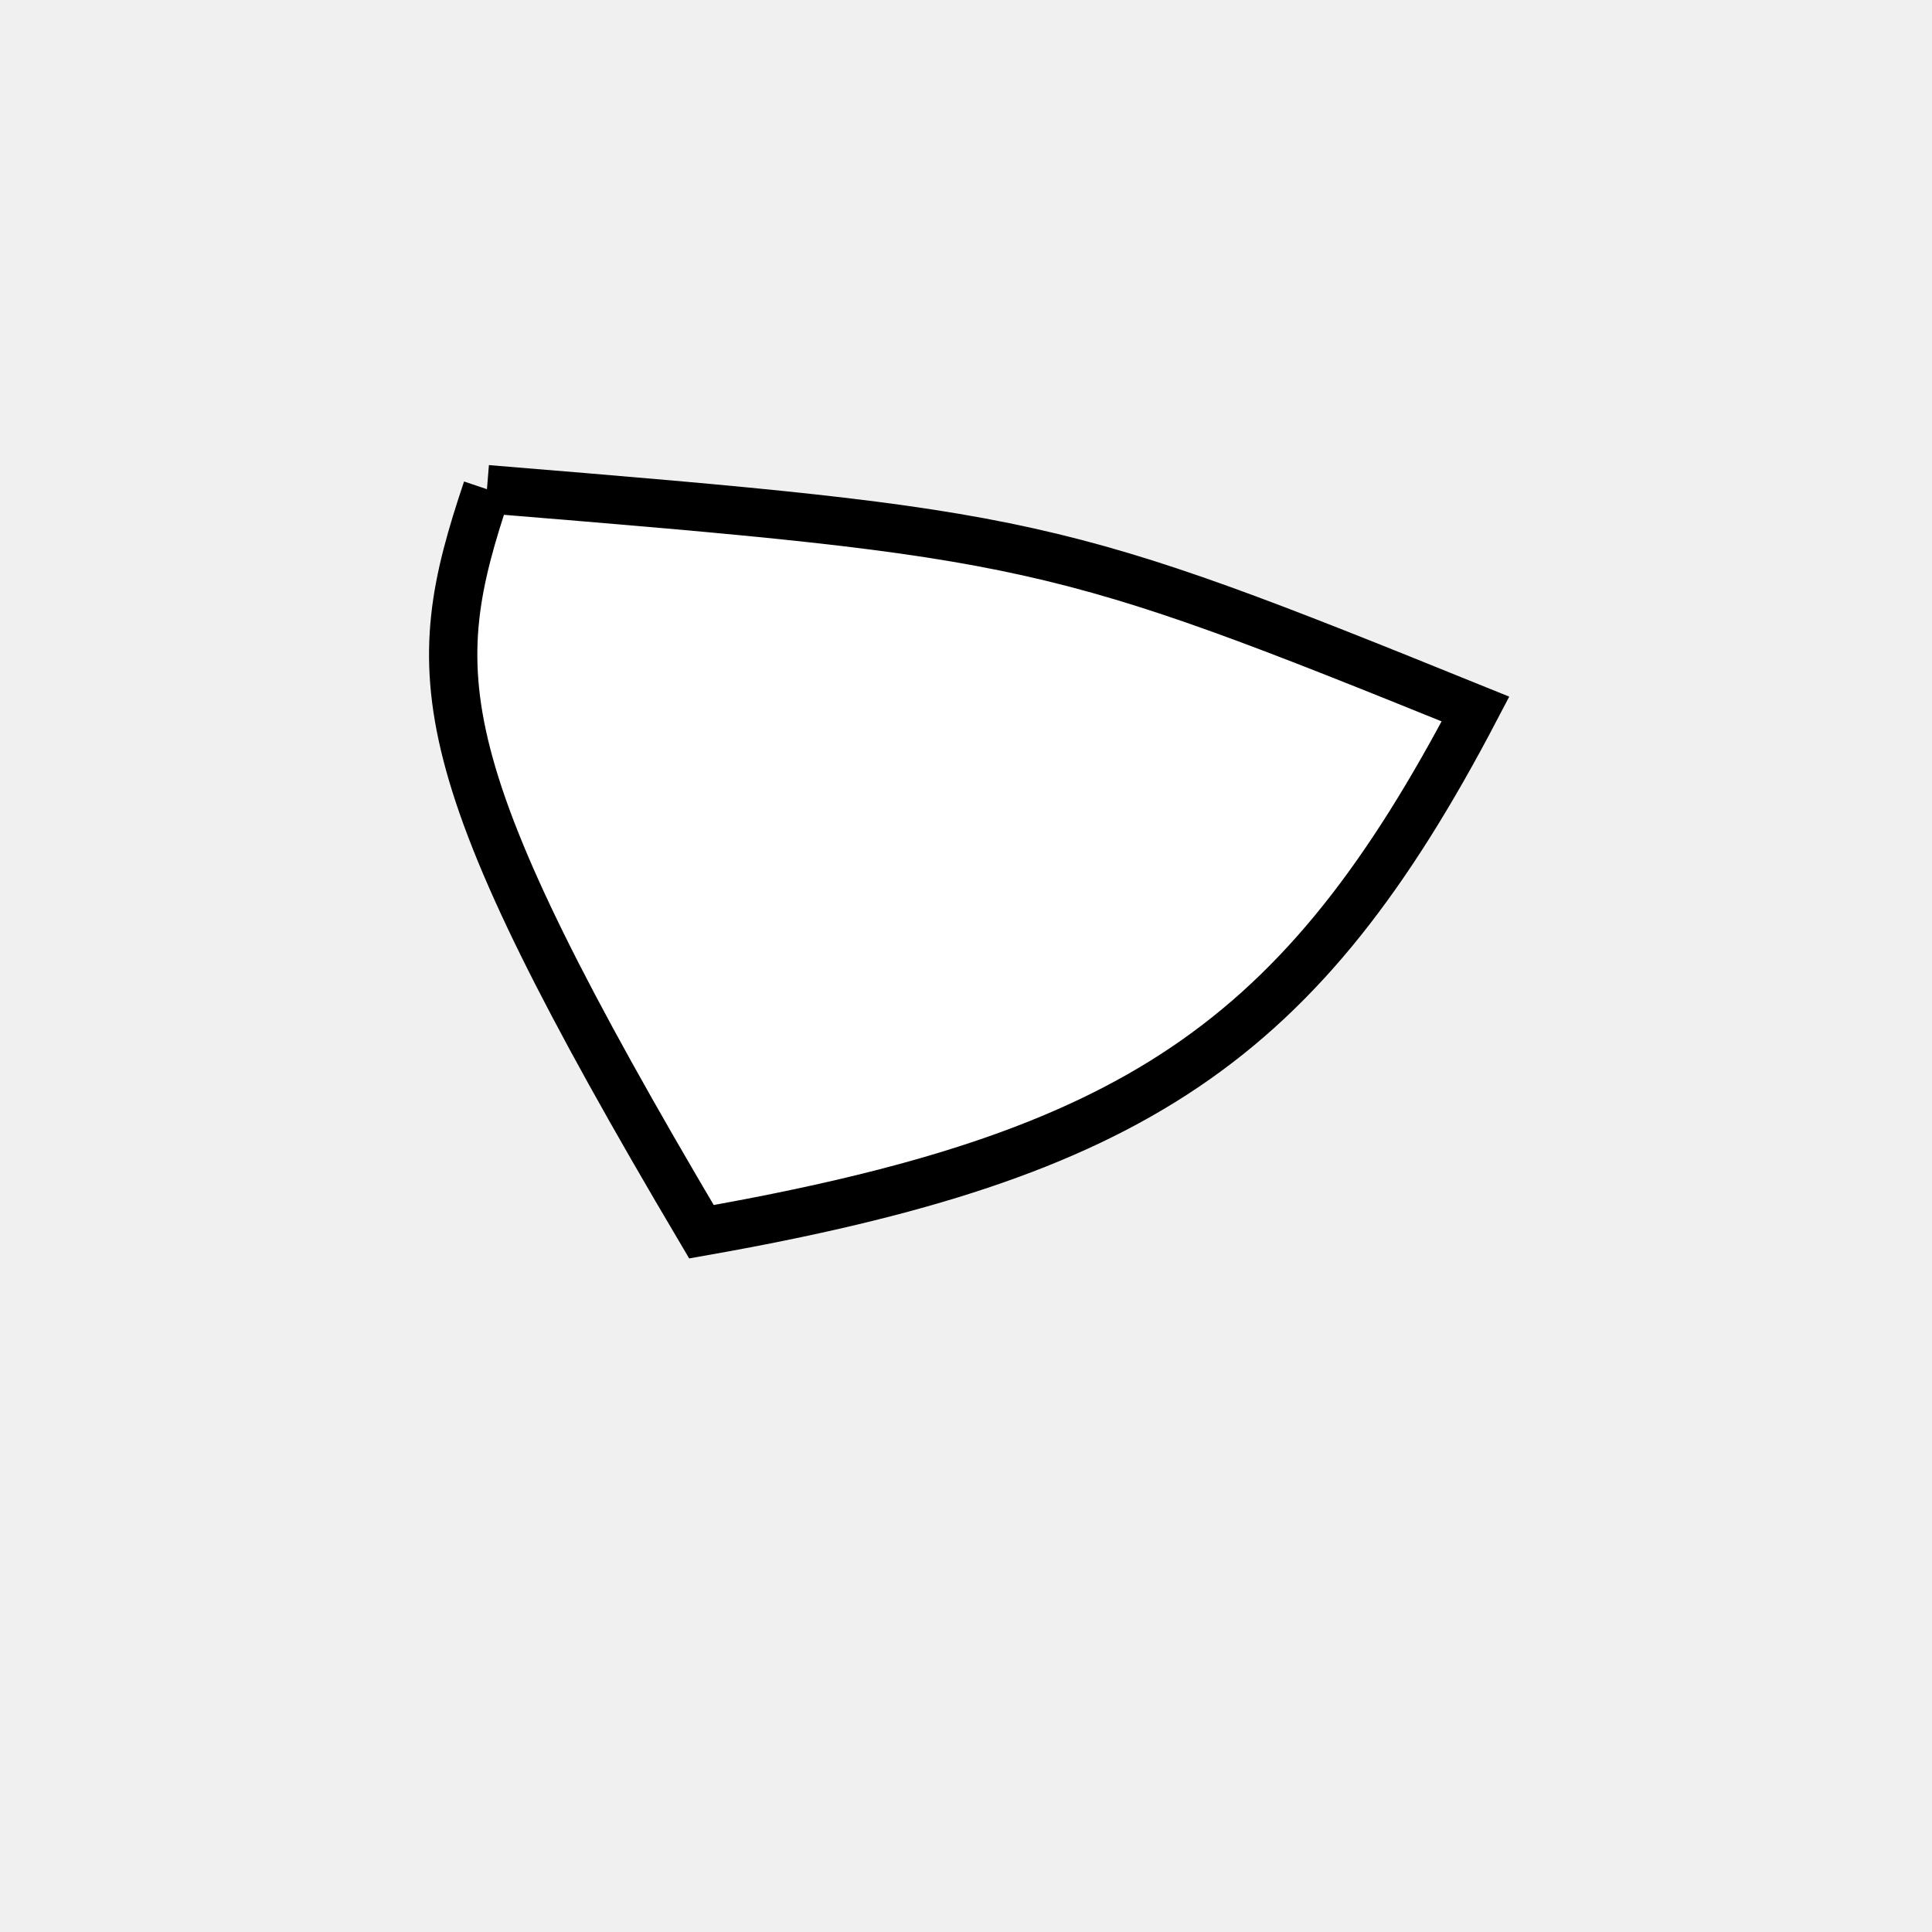
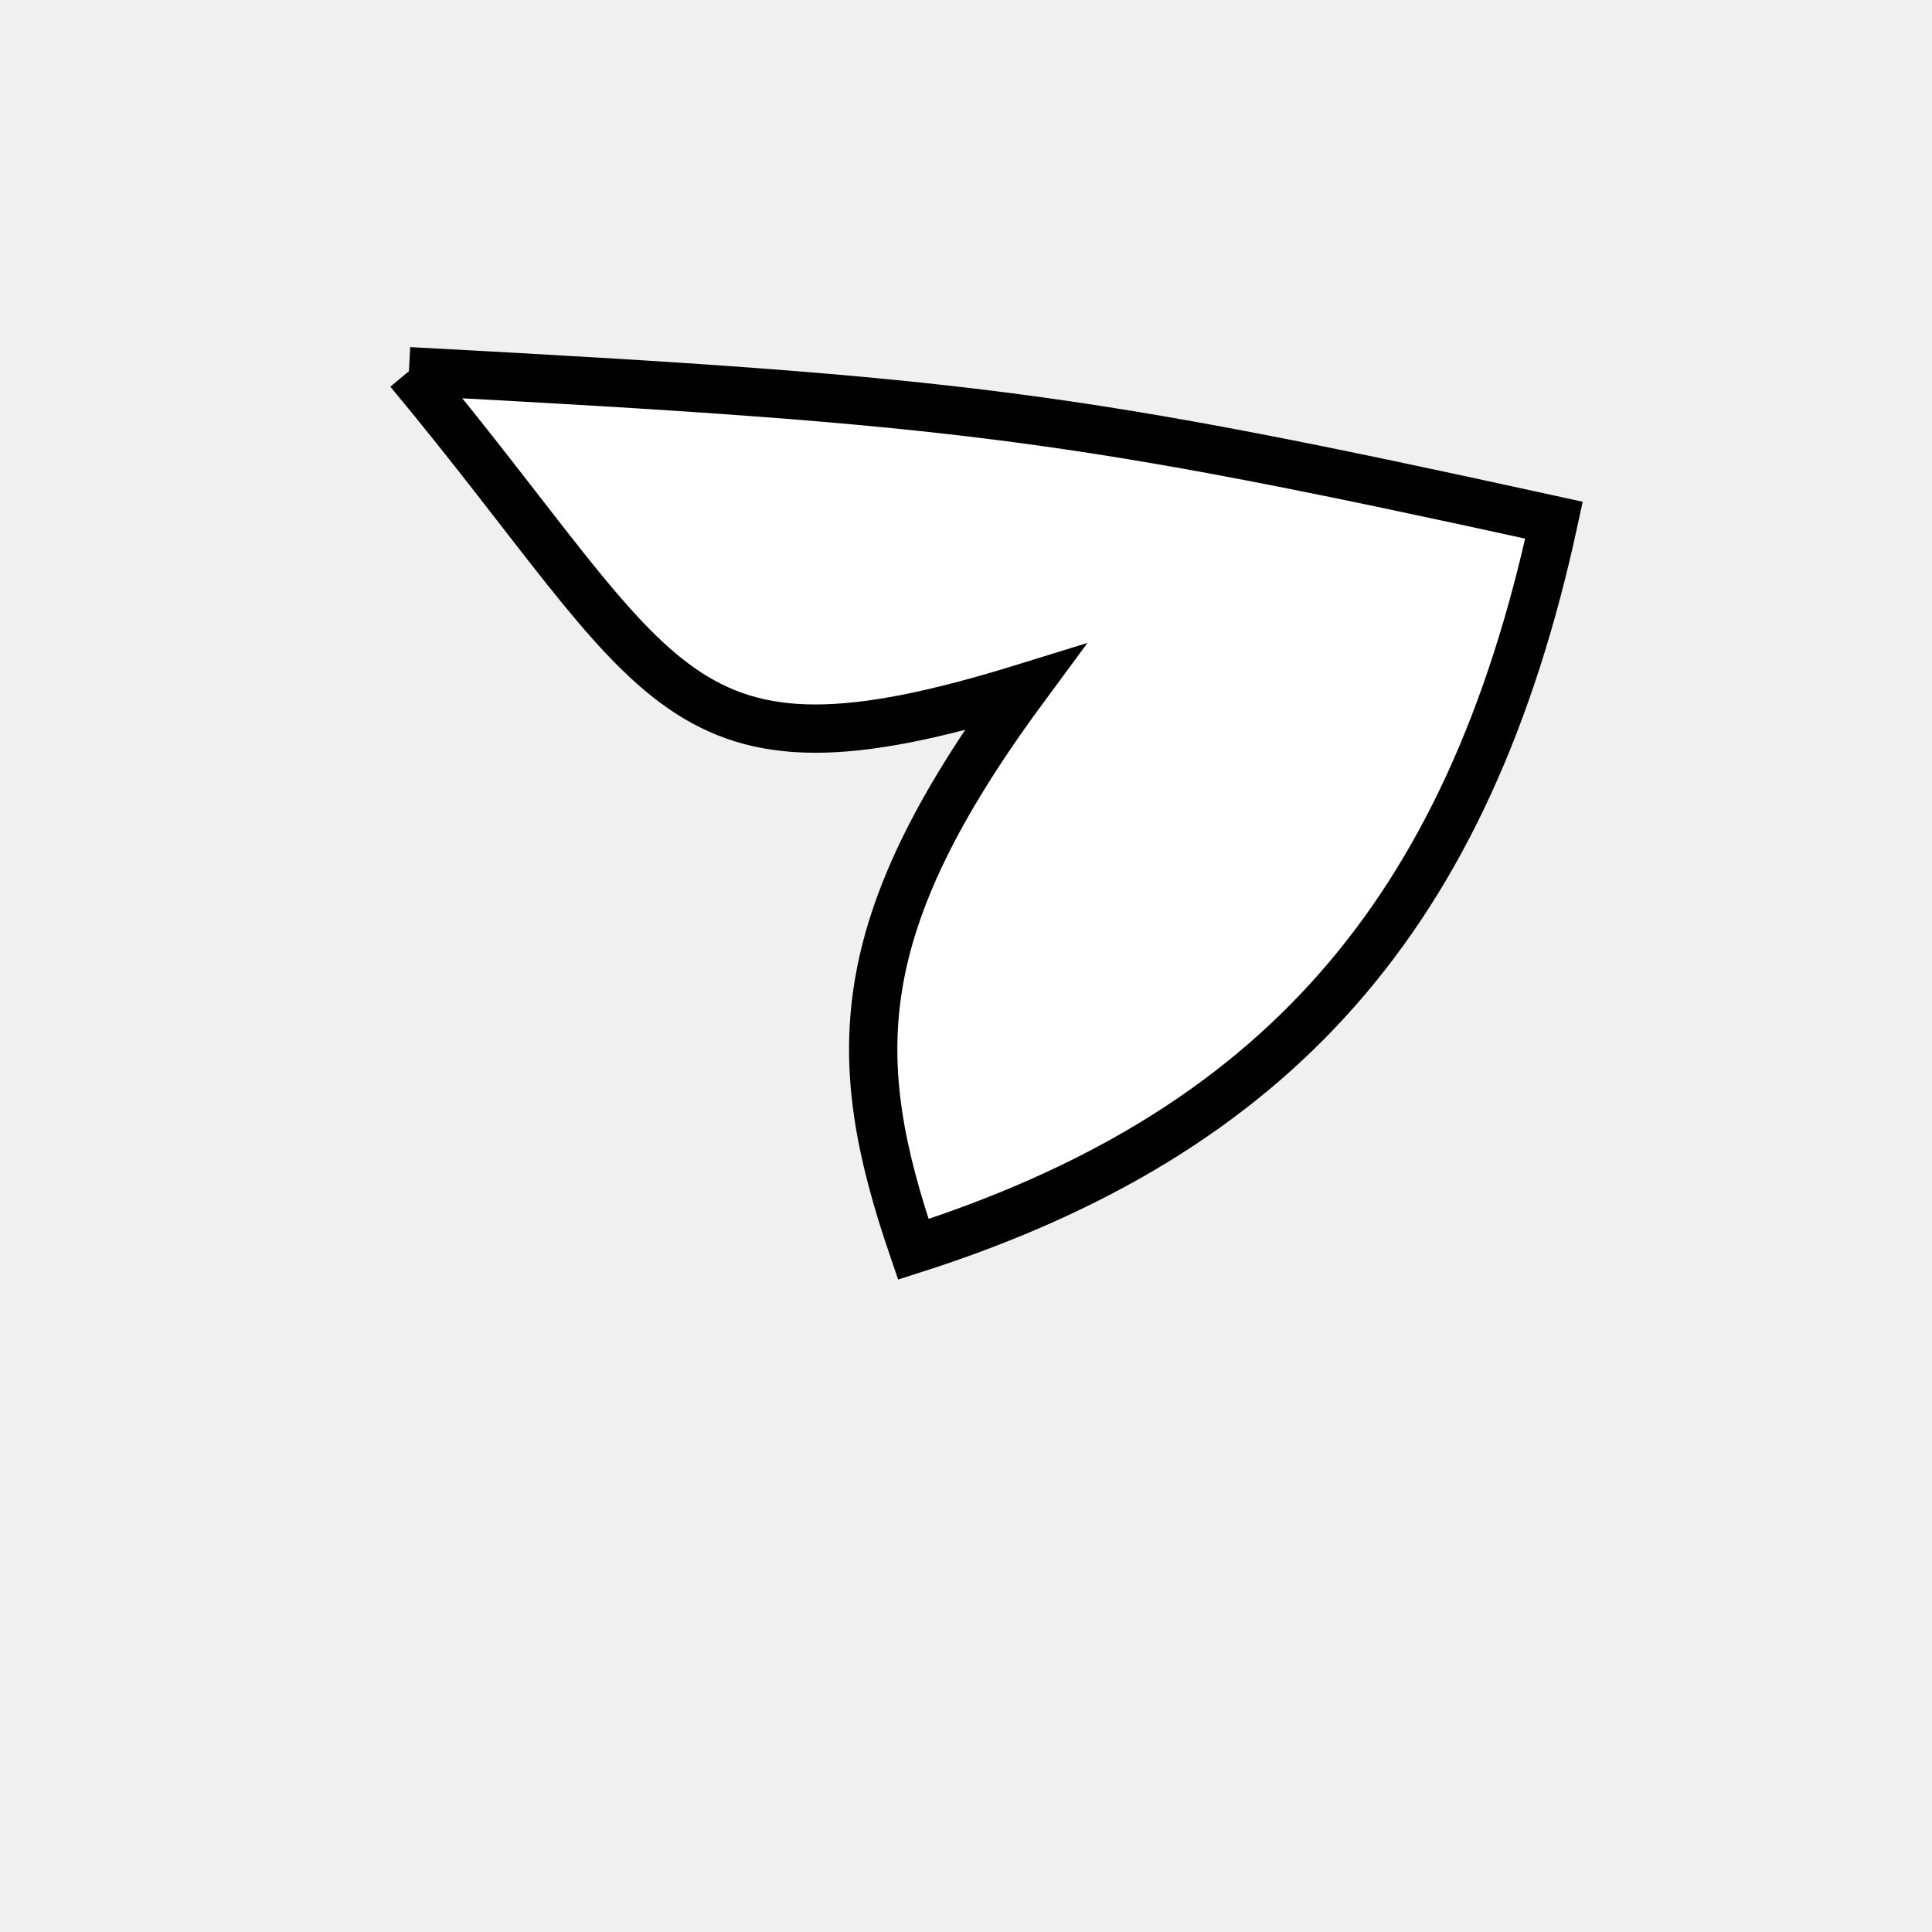
<svg xmlns="http://www.w3.org/2000/svg" width="200px" height="200px" viewBox="0 0 200 200" version="1.1">
-   <path d="M 50.409 50.64C 107.038 55.273 109.138 55.74 152.743 73.398 C 134.655 107.953 117.372 119.625 72.613 127.509 C 43.941 79.067 43.941 69.929 50.409 50.64" fill="white" stroke-dasharray="[0,0]" stroke="black" stroke-width="5" />
+   <path d="M 42.331 38.429C 99.882 41.489 111.153 42.956 160.871 53.849 C 152.053 94.639 132.132 117.31 94.546 129.332 C 87.778 109.609 87.778 95.963 106.047 71.194C 69.255 82.577 69.255 70.781 42.331 38.429" fill="white" stroke-dasharray="[0,0]" stroke="black" stroke-width="5" />
</svg>
